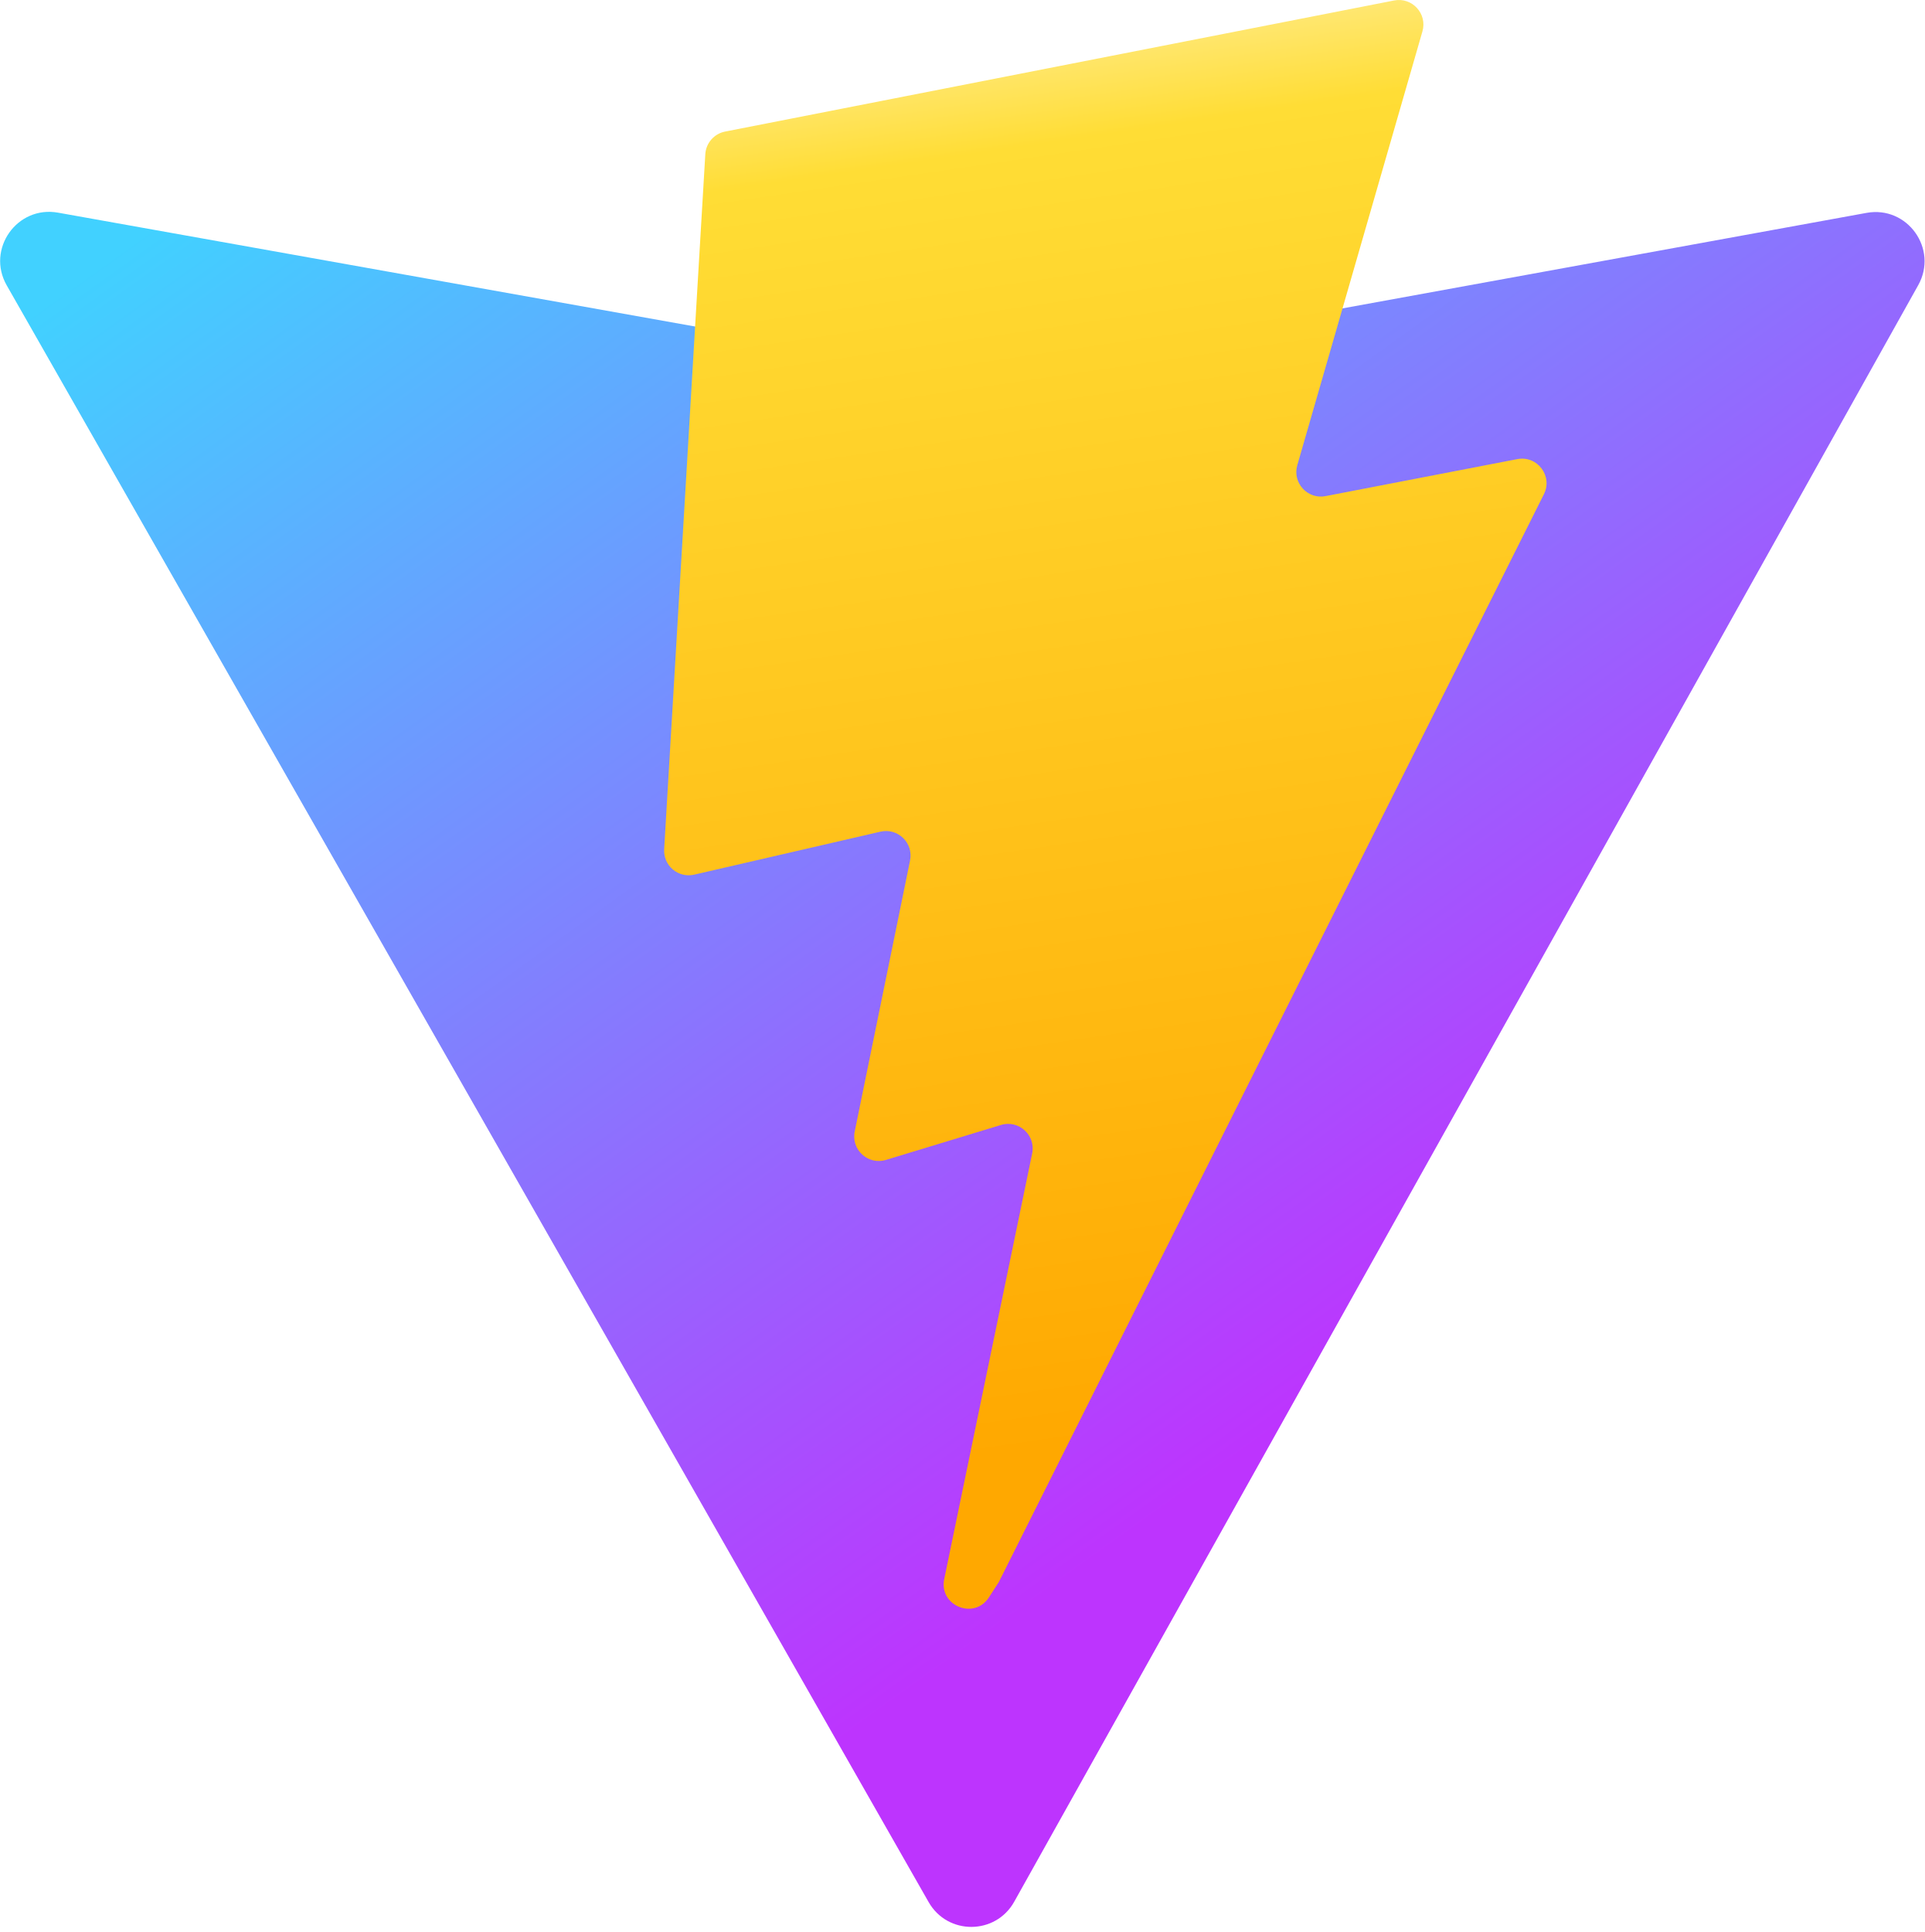
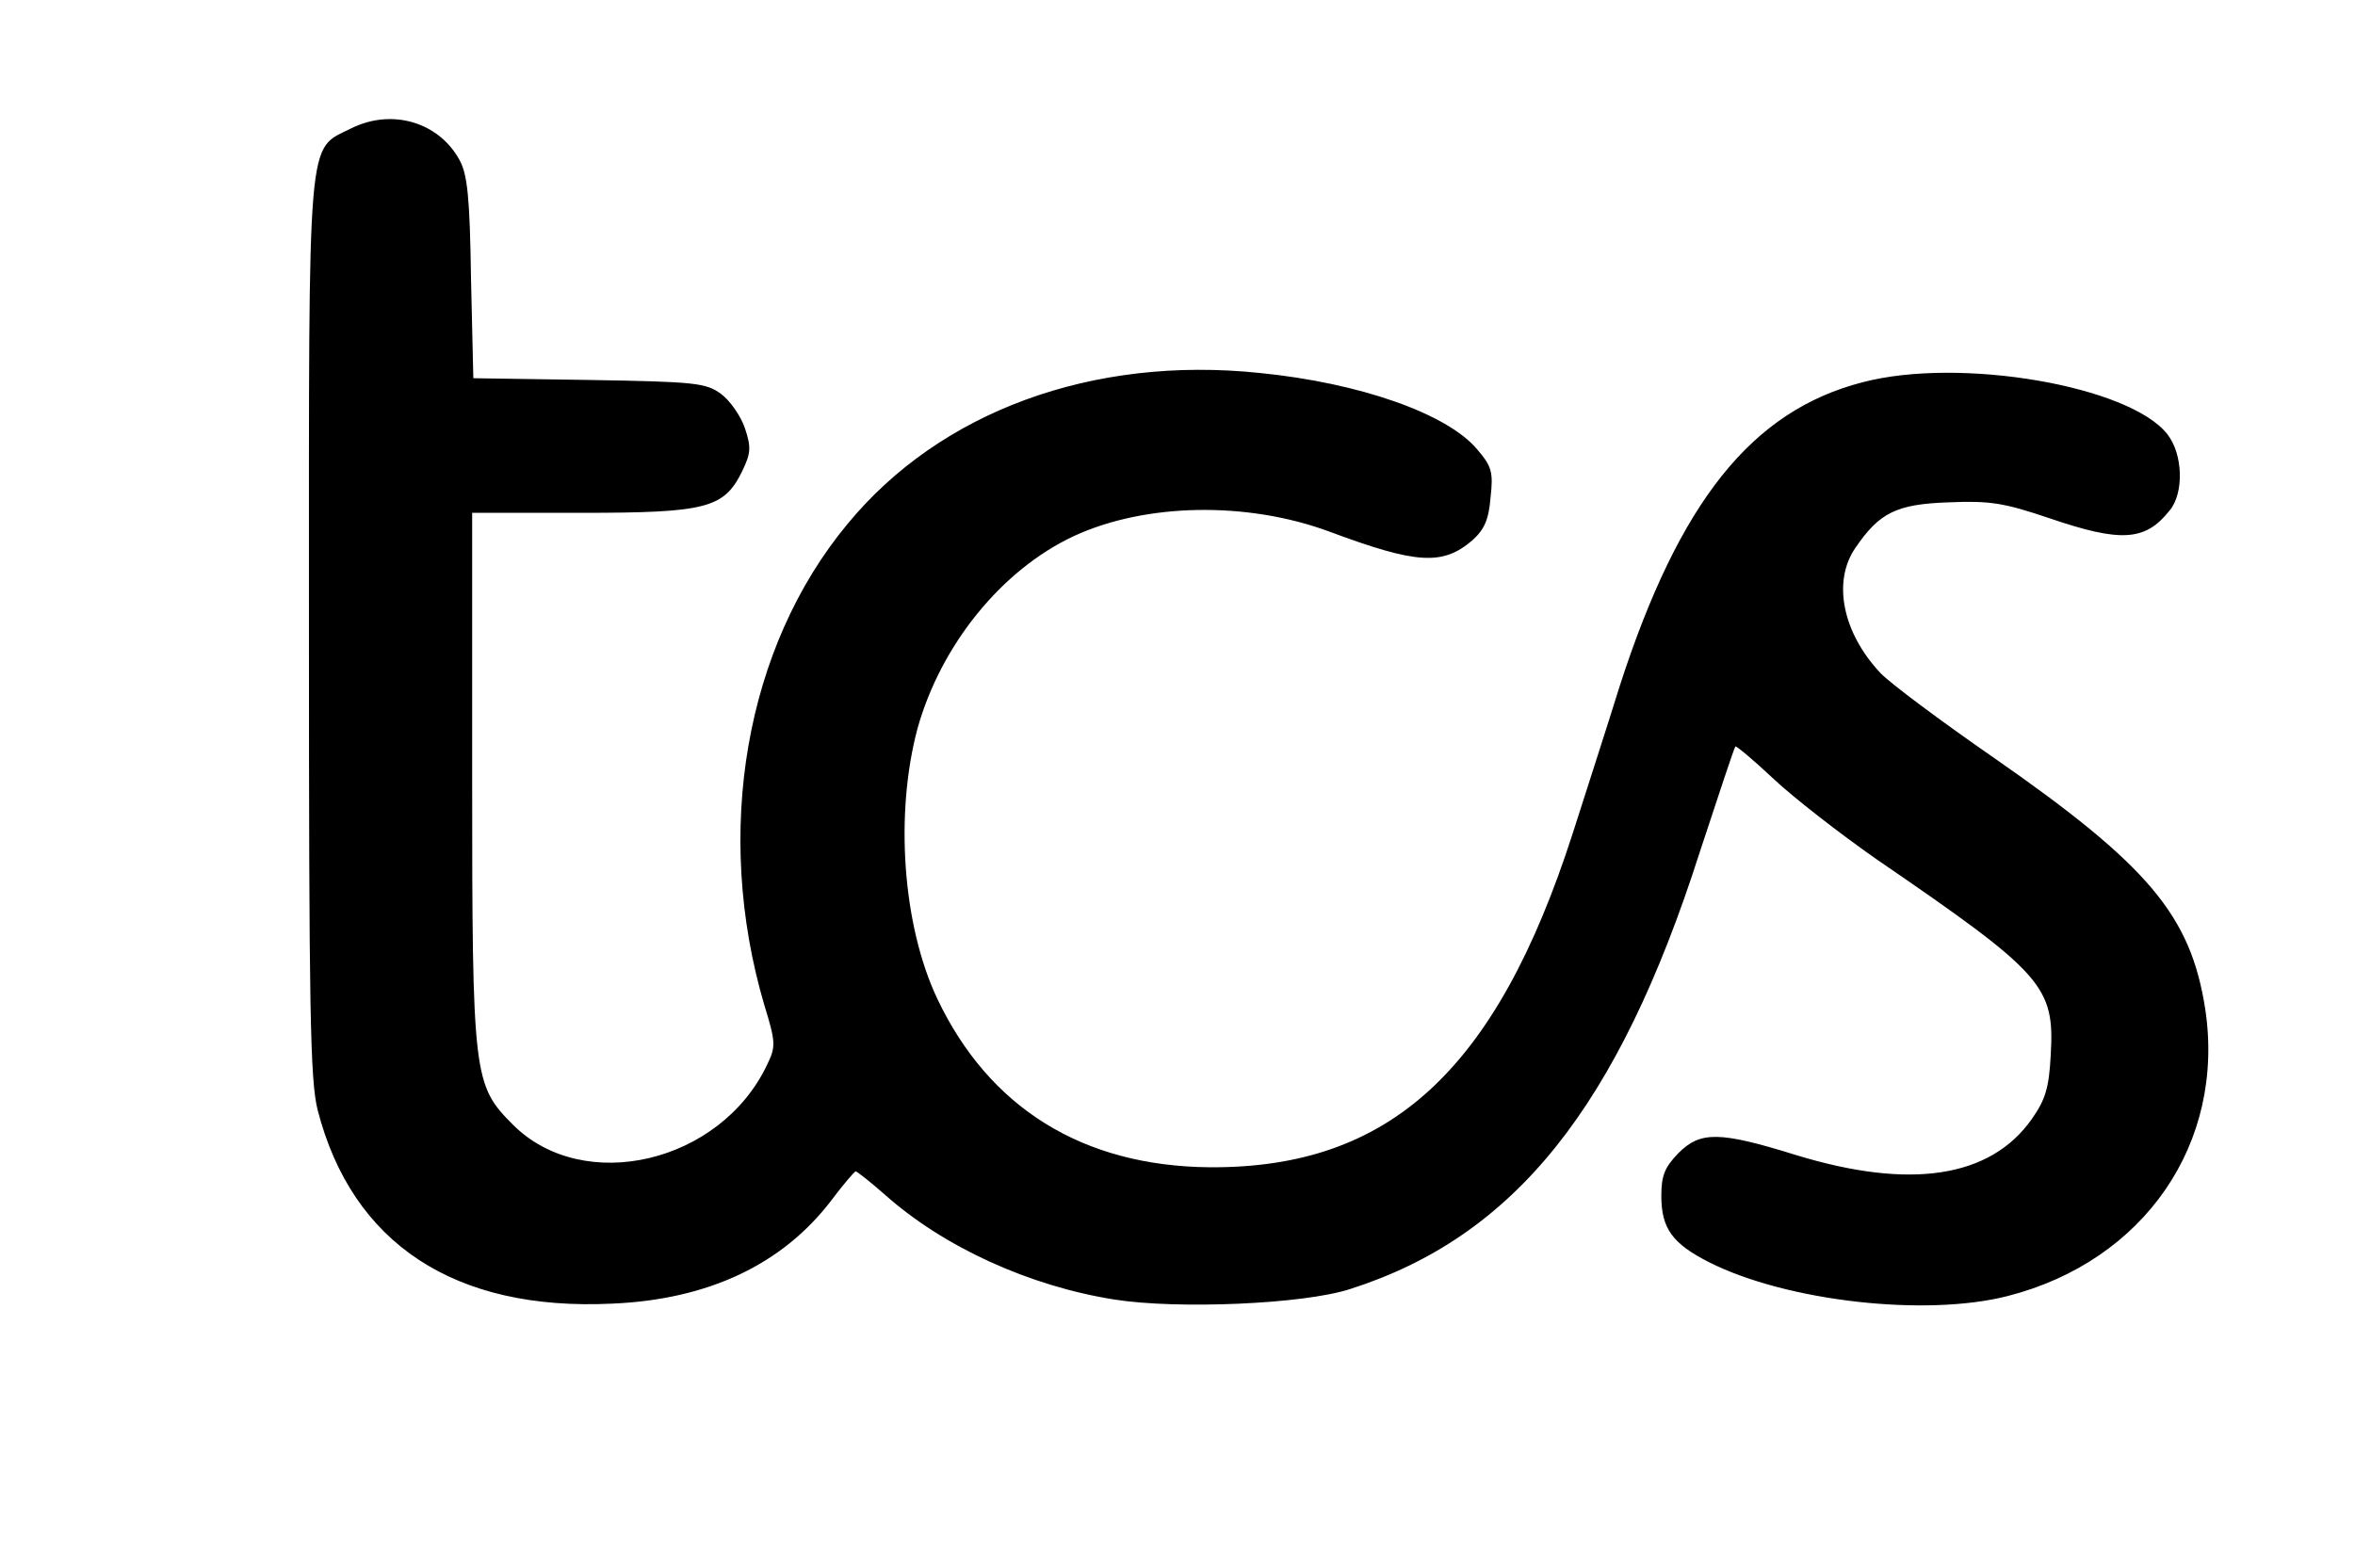
- <svg xmlns="http://www.w3.org/2000/svg" aria-hidden="true" role="img" class="iconify iconify--logos" width="31.88" height="32" preserveAspectRatio="xMidYMid meet" viewBox="0 0 256 257">
-   <defs>
-     <linearGradient id="IconifyId1813088fe1fbc01fb466" x1="-.828%" x2="57.636%" y1="7.652%" y2="78.411%">
-       <stop offset="0%" stop-color="#41D1FF" />
-       <stop offset="100%" stop-color="#BD34FE" />
-     </linearGradient>
-     <linearGradient id="IconifyId1813088fe1fbc01fb467" x1="43.376%" x2="50.316%" y1="2.242%" y2="89.03%">
-       <stop offset="0%" stop-color="#FFEA83" />
-       <stop offset="8.333%" stop-color="#FFDD35" />
-       <stop offset="100%" stop-color="#FFA800" />
-     </linearGradient>
-   </defs>
-   <path fill="url(#IconifyId1813088fe1fbc01fb466)" d="M255.153 37.938L134.897 252.976c-2.483 4.44-8.862 4.466-11.382.048L.875 37.958c-2.746-4.814 1.371-10.646 6.827-9.67l120.385 21.517a6.537 6.537 0 0 0 2.322-.004l117.867-21.483c5.438-.991 9.574 4.796 6.877 9.62Z" />
-   <path fill="url(#IconifyId1813088fe1fbc01fb467)" d="M185.432.063L96.44 17.501a3.268 3.268 0 0 0-2.634 3.014l-5.474 92.456a3.268 3.268 0 0 0 3.997 3.378l24.777-5.718c2.318-.535 4.413 1.507 3.936 3.838l-7.361 36.047c-.495 2.426 1.782 4.5 4.151 3.78l15.304-4.649c2.372-.72 4.652 1.36 4.15 3.788l-11.698 56.621c-.732 3.542 3.979 5.473 5.943 2.437l1.313-2.028l72.516-144.72c1.215-2.423-.88-5.186-3.54-4.672l-25.505 4.922c-2.396.462-4.435-1.77-3.759-4.114l16.646-57.705c.677-2.35-1.37-4.583-3.769-4.113Z" />
+ <svg xmlns="http://www.w3.org/2000/svg" version="1.0" width="404pt" height="269pt" viewBox="0 0 404 269" preserveAspectRatio="xMidYMid meet">
+   <g transform="translate(0,269) scale(0.1,-0.1)" fill="#000000" stroke="none">
+     <path d="M603 2470 c-77 -39 -73 8 -73 -857 0 -658 2 -777 15 -828 59 -229 235 -345 505 -332 165 7 292 67 376 177 21 28 40 50 42 50 2 0 25 -18 50 -40 101 -90 248 -157 394 -180 108 -17 324 -8 404 18 282 90 460 312 600 750 32 97 59 179 61 181 1 2 31 -23 65 -55 35 -33 115 -95 178 -139 286 -196 305 -217 298 -336 -3 -56 -9 -76 -33 -110 -71 -100 -208 -121 -404 -61 -132 41 -164 41 -202 3 -23 -24 -29 -38 -29 -73 0 -56 19 -82 82 -114 133 -67 371 -94 512 -58 235 60 374 263 339 493 -25 160 -97 246 -363 431 -91 63 -178 128 -194 145 -65 69 -83 157 -43 215 41 60 70 75 160 78 71 3 95 -1 172 -27 123 -42 165 -40 207 13 25 30 23 97 -4 131 -65 83 -356 133 -523 89 -190 -49 -314 -205 -416 -520 -22 -71 -59 -185 -81 -254 -131 -407 -314 -575 -623 -573 -218 2 -378 102 -467 289 -60 127 -73 318 -34 464 40 143 144 272 268 330 123 57 297 60 438 8 150 -56 195 -59 246 -15 20 18 28 35 31 73 5 44 2 54 -23 83 -51 61 -201 114 -373 131 -287 30 -548 -66 -707 -259 -176 -212 -230 -529 -143 -825 20 -65 20 -72 5 -103 -80 -169 -315 -224 -436 -103 -68 68 -70 82 -70 597 l0 453 188 0 c214 0 244 8 275 71 15 31 16 41 5 74 -7 21 -26 48 -41 59 -26 19 -44 21 -227 24 l-198 3 -4 172 c-2 138 -6 178 -20 203 -36 65 -116 88 -185 54z" />
+   </g>
</svg>
